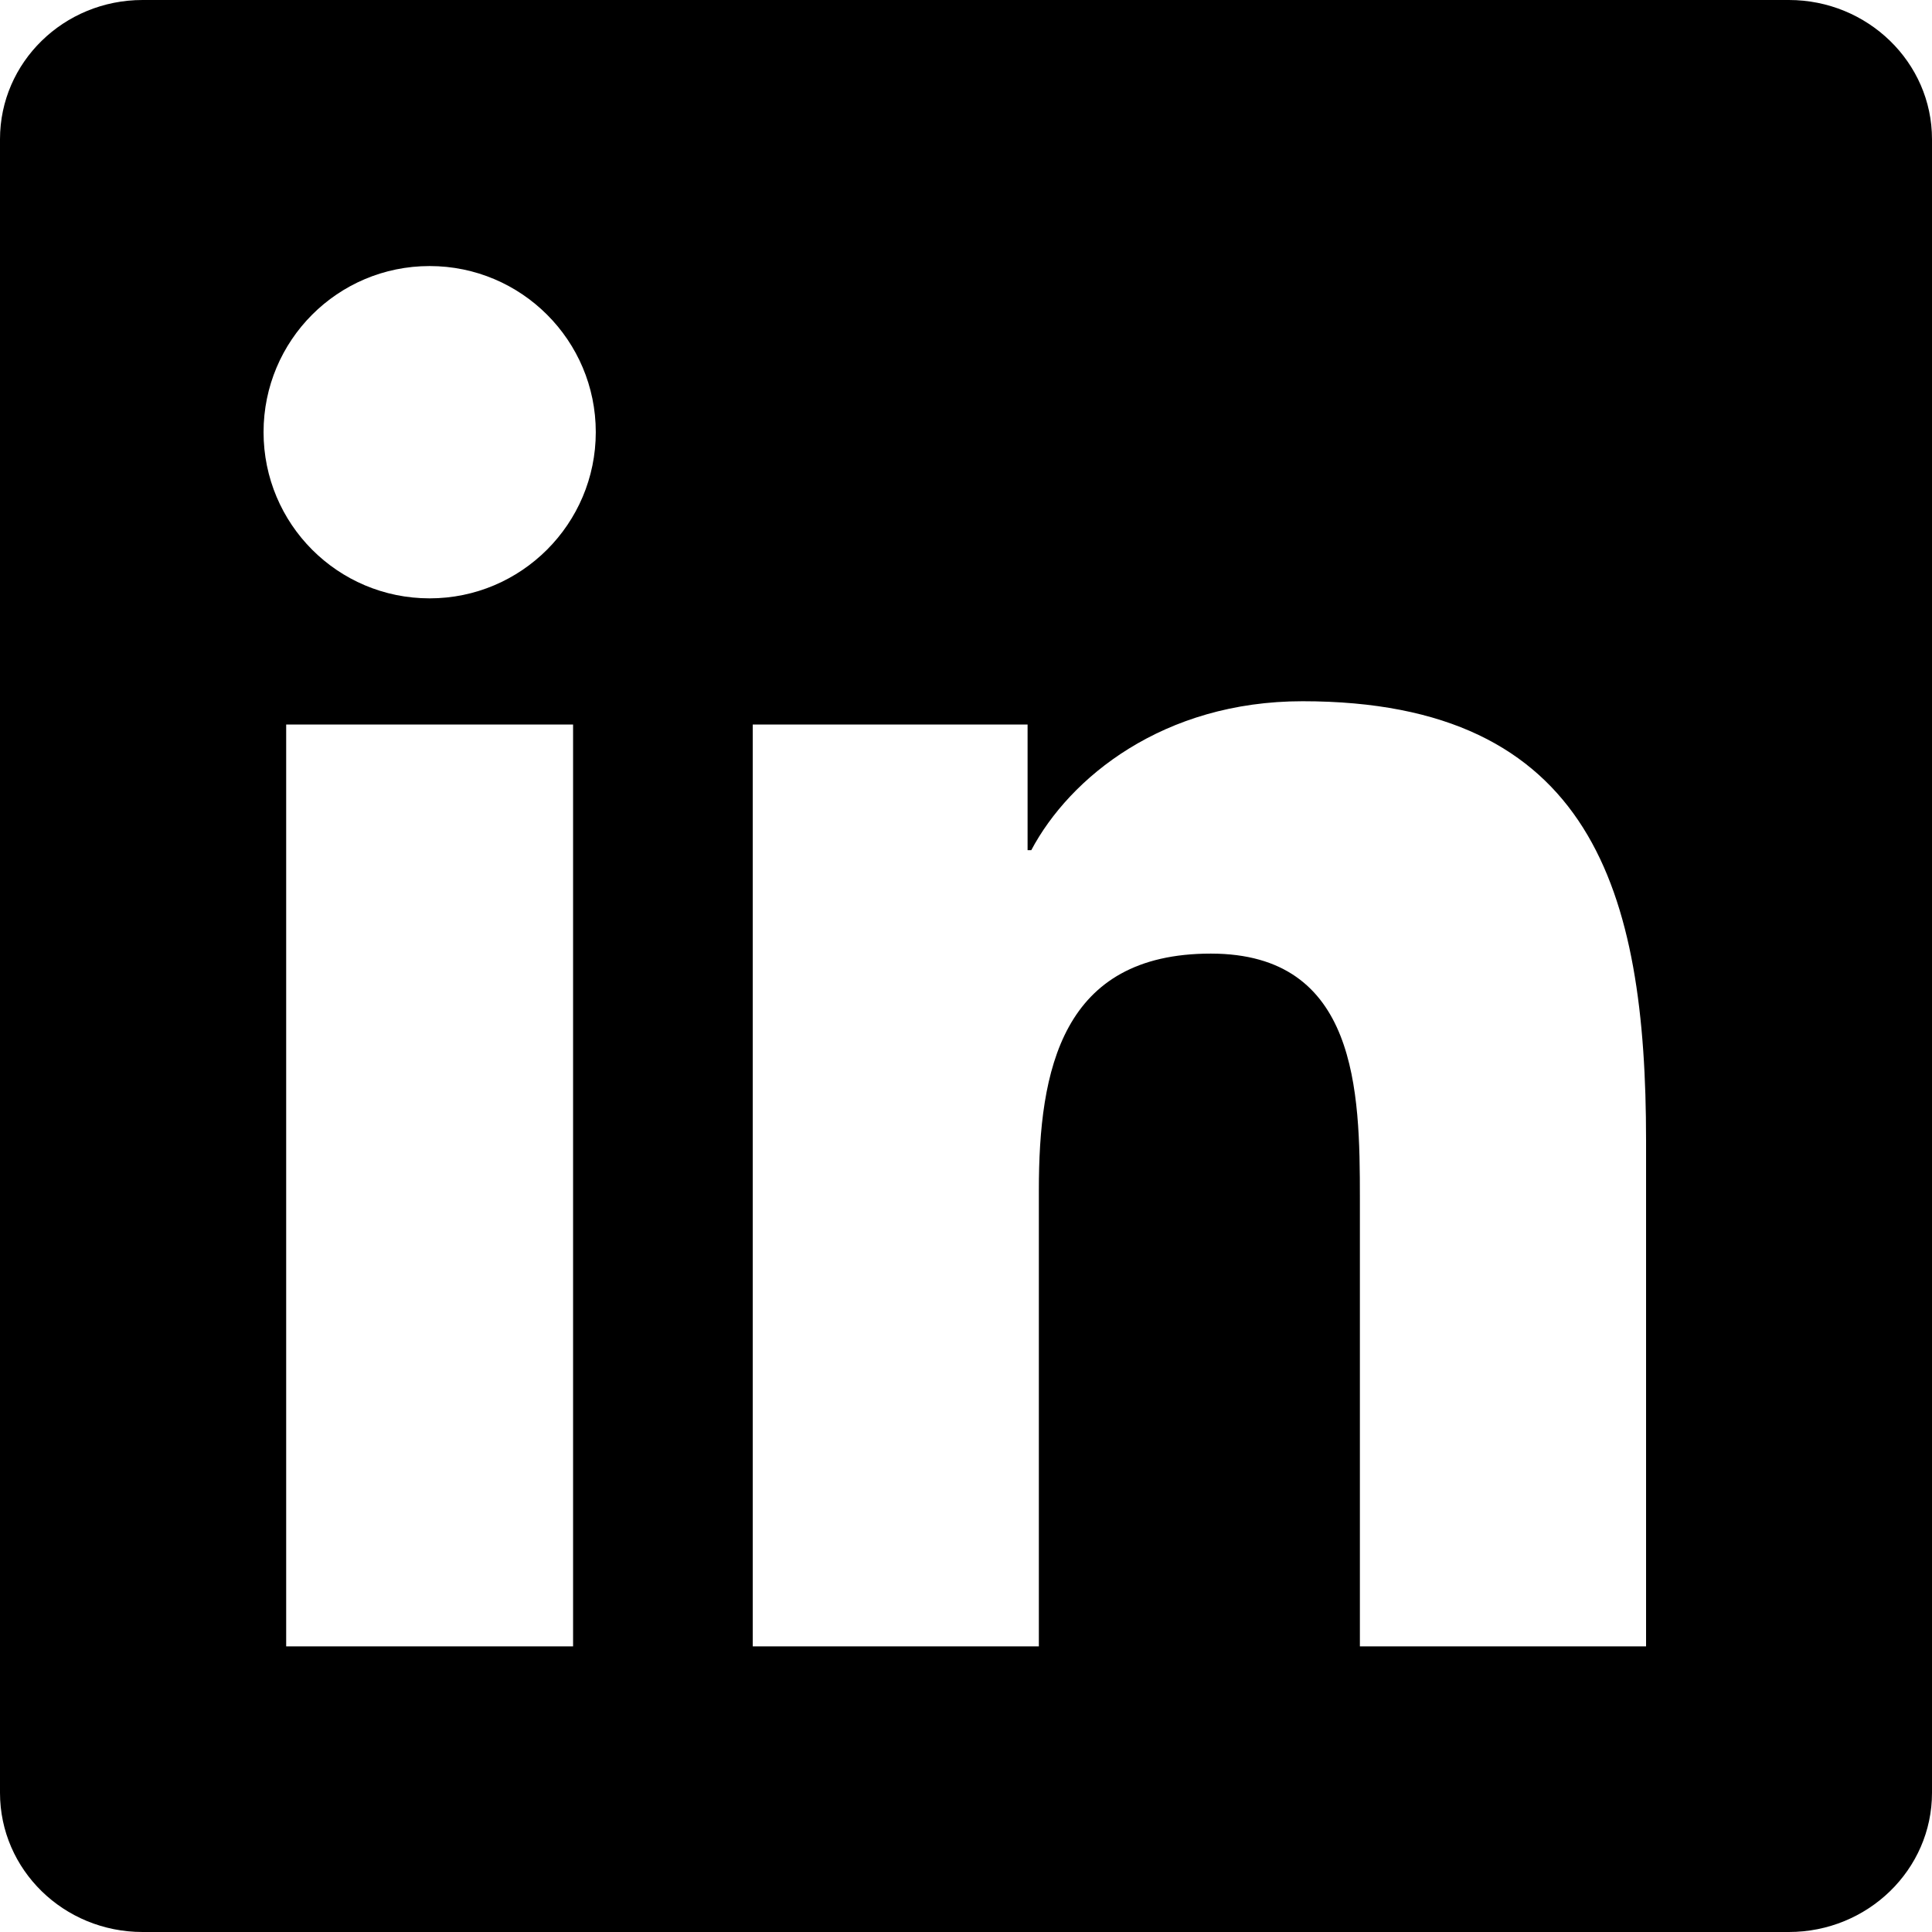
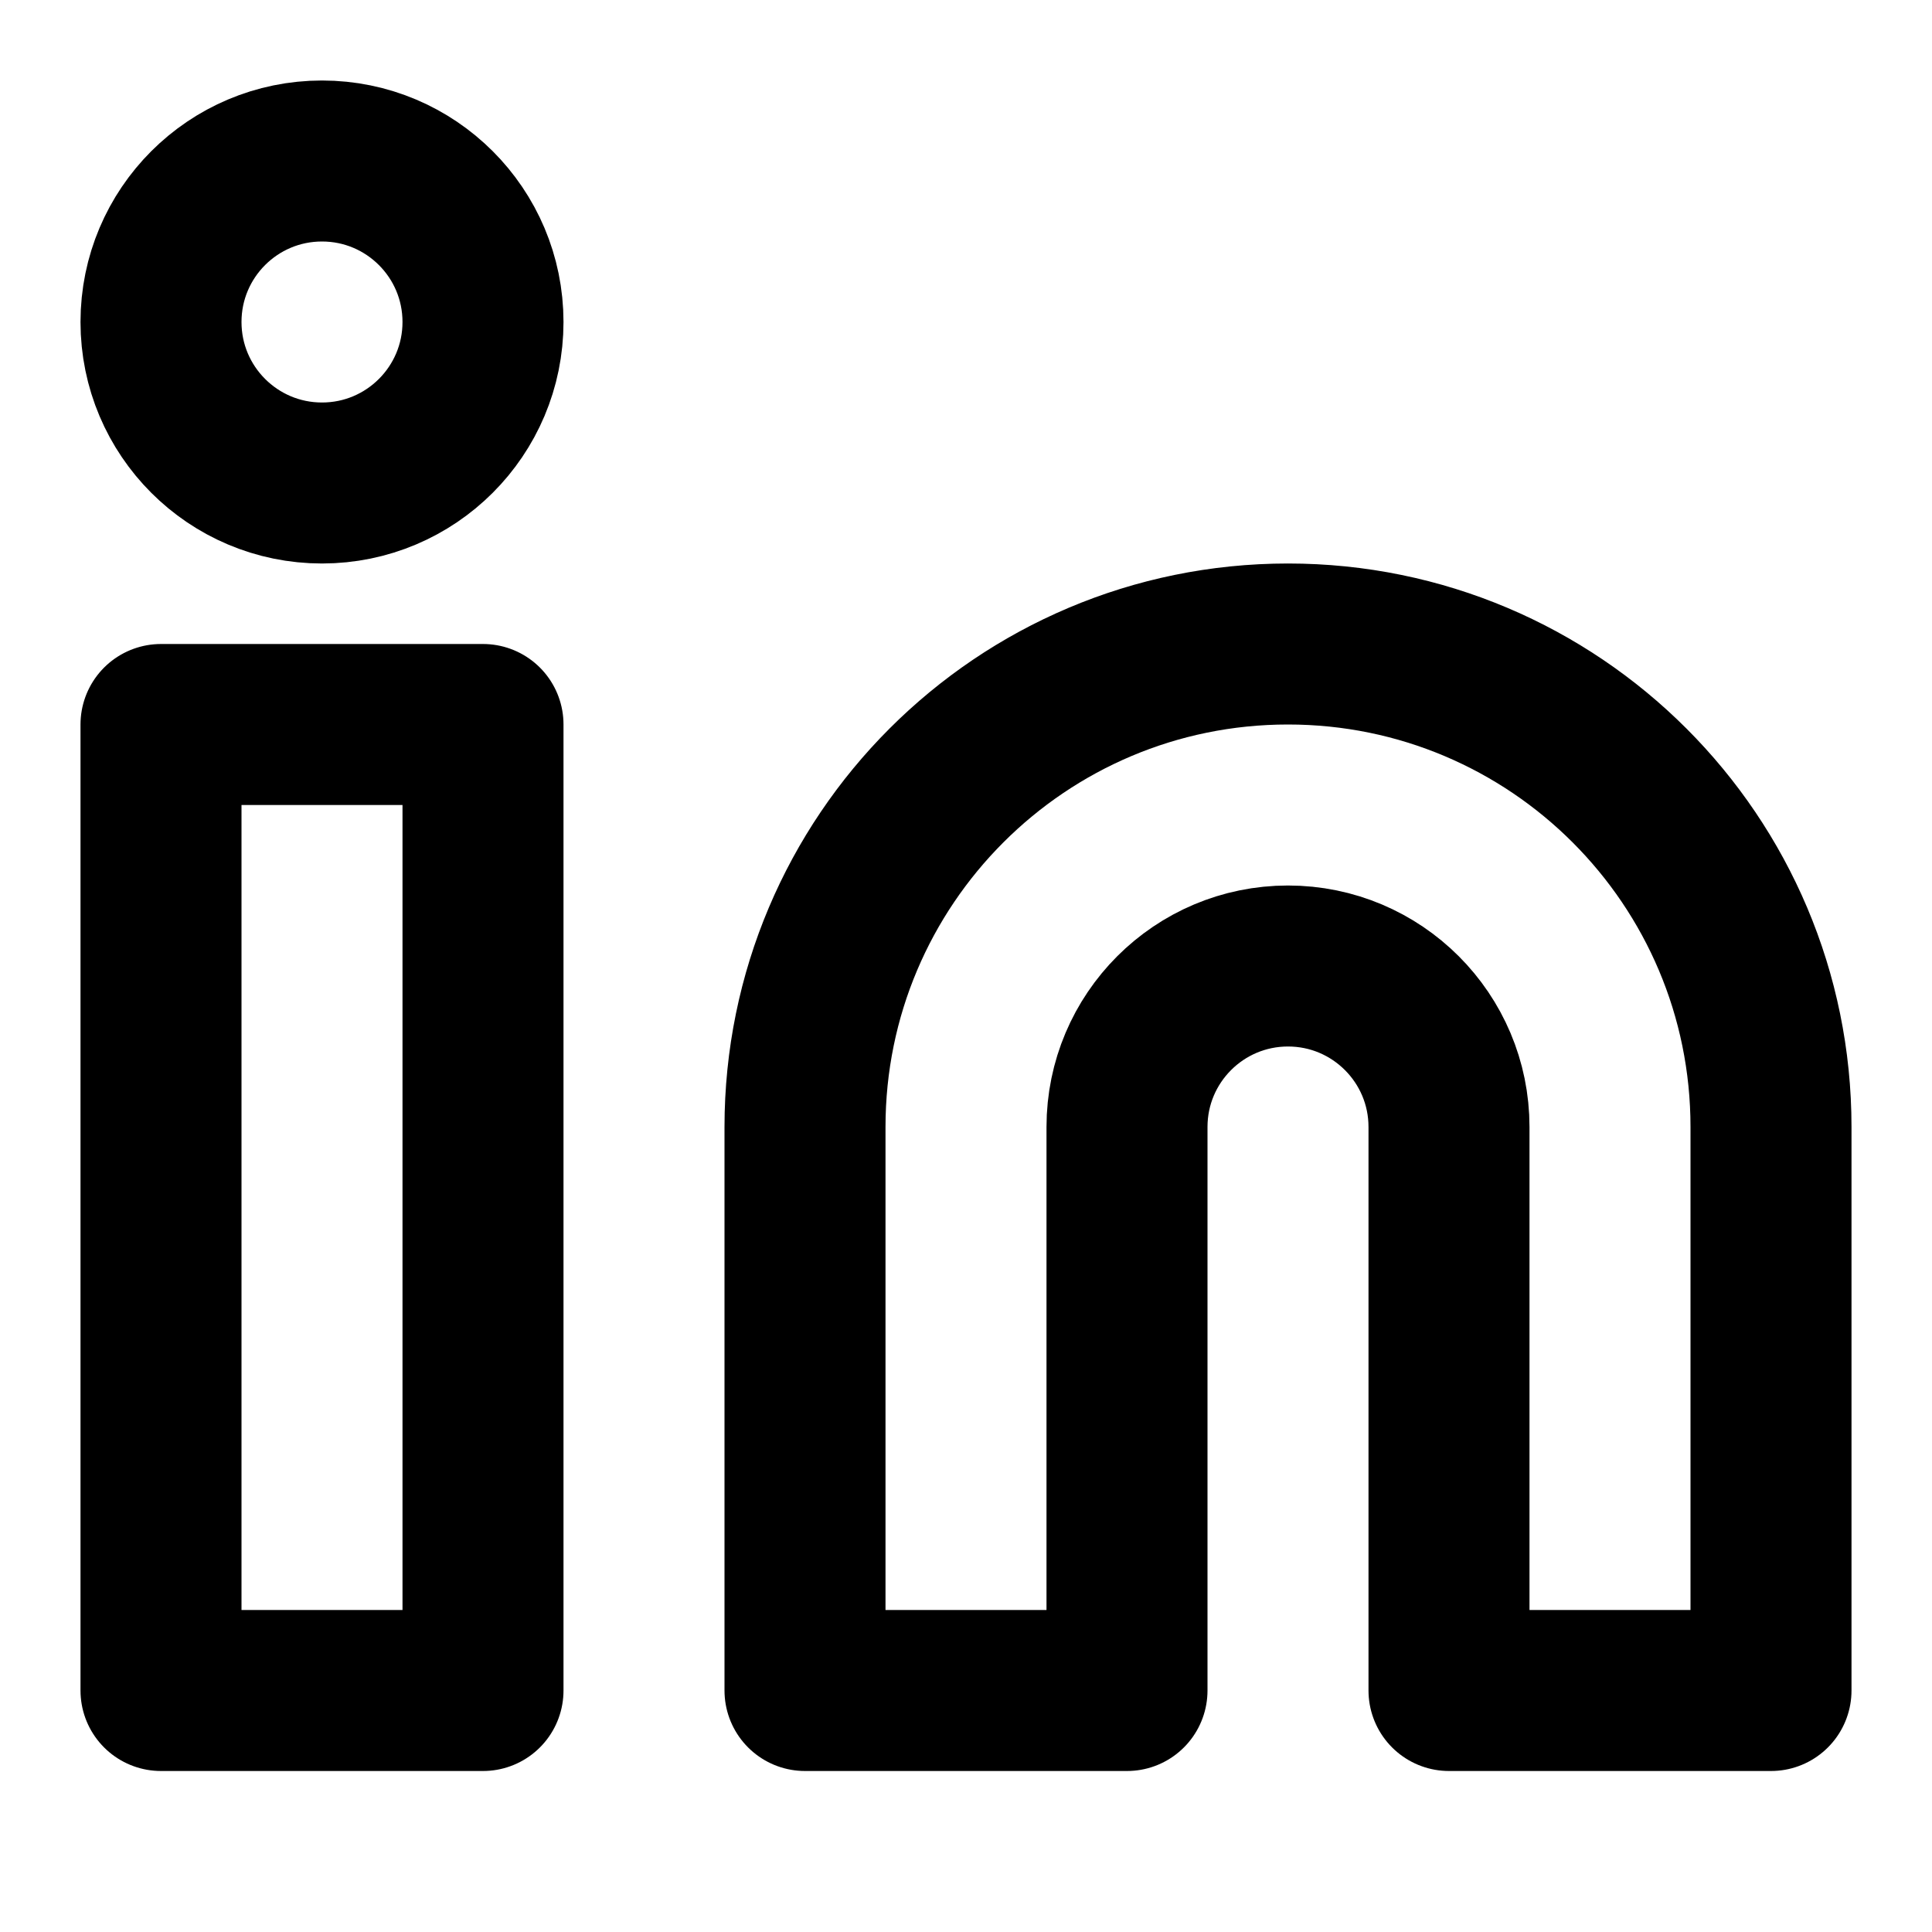
- <svg fill="currentColor" viewBox="0 0 24 24">
-   <path d="M20.447 20.452h-3.554v-5.569c0-1.328-.027-3.037-1.852-3.037-1.853 0-2.136 1.445-2.136 2.939v5.667H9.351V9h3.414v1.561h.046c.477-.9 1.637-1.85 3.37-1.85 3.601 0 4.267 2.37 4.267 5.455v6.286zM5.337 7.433c-1.144 0-2.063-.926-2.063-2.065 0-1.138.92-2.063 2.063-2.063 1.14 0 2.064.925 2.064 2.063 0 1.139-.925 2.065-2.064 2.065zm1.782 13.019H3.555V9h3.564v11.452zM22.225 0H1.771C.792 0 0 .774 0 1.729v20.542C0 23.227.792 24 1.771 24h20.451C23.2 24 24 23.227 24 22.271V1.729C24 .774 23.2 0 22.222 0h.003z" />
+ <svg xmlns="http://www.w3.org/2000/svg" width="24" height="24" viewBox="0 0 24 24">
+   <g fill="none" stroke="currentColor" stroke-linecap="round" stroke-linejoin="round" stroke-width="2">
+     <path d="M16 8a6 6 0 0 1 6 6v7h-4v-7a2 2 0 0 0-2-2a2 2 0 0 0-2 2v7h-4v-7a6 6 0 0 1 6-6M2 9h4v12H2z" />
+     <circle cx="4" cy="4" r="2" />
+   </g>
</svg>
